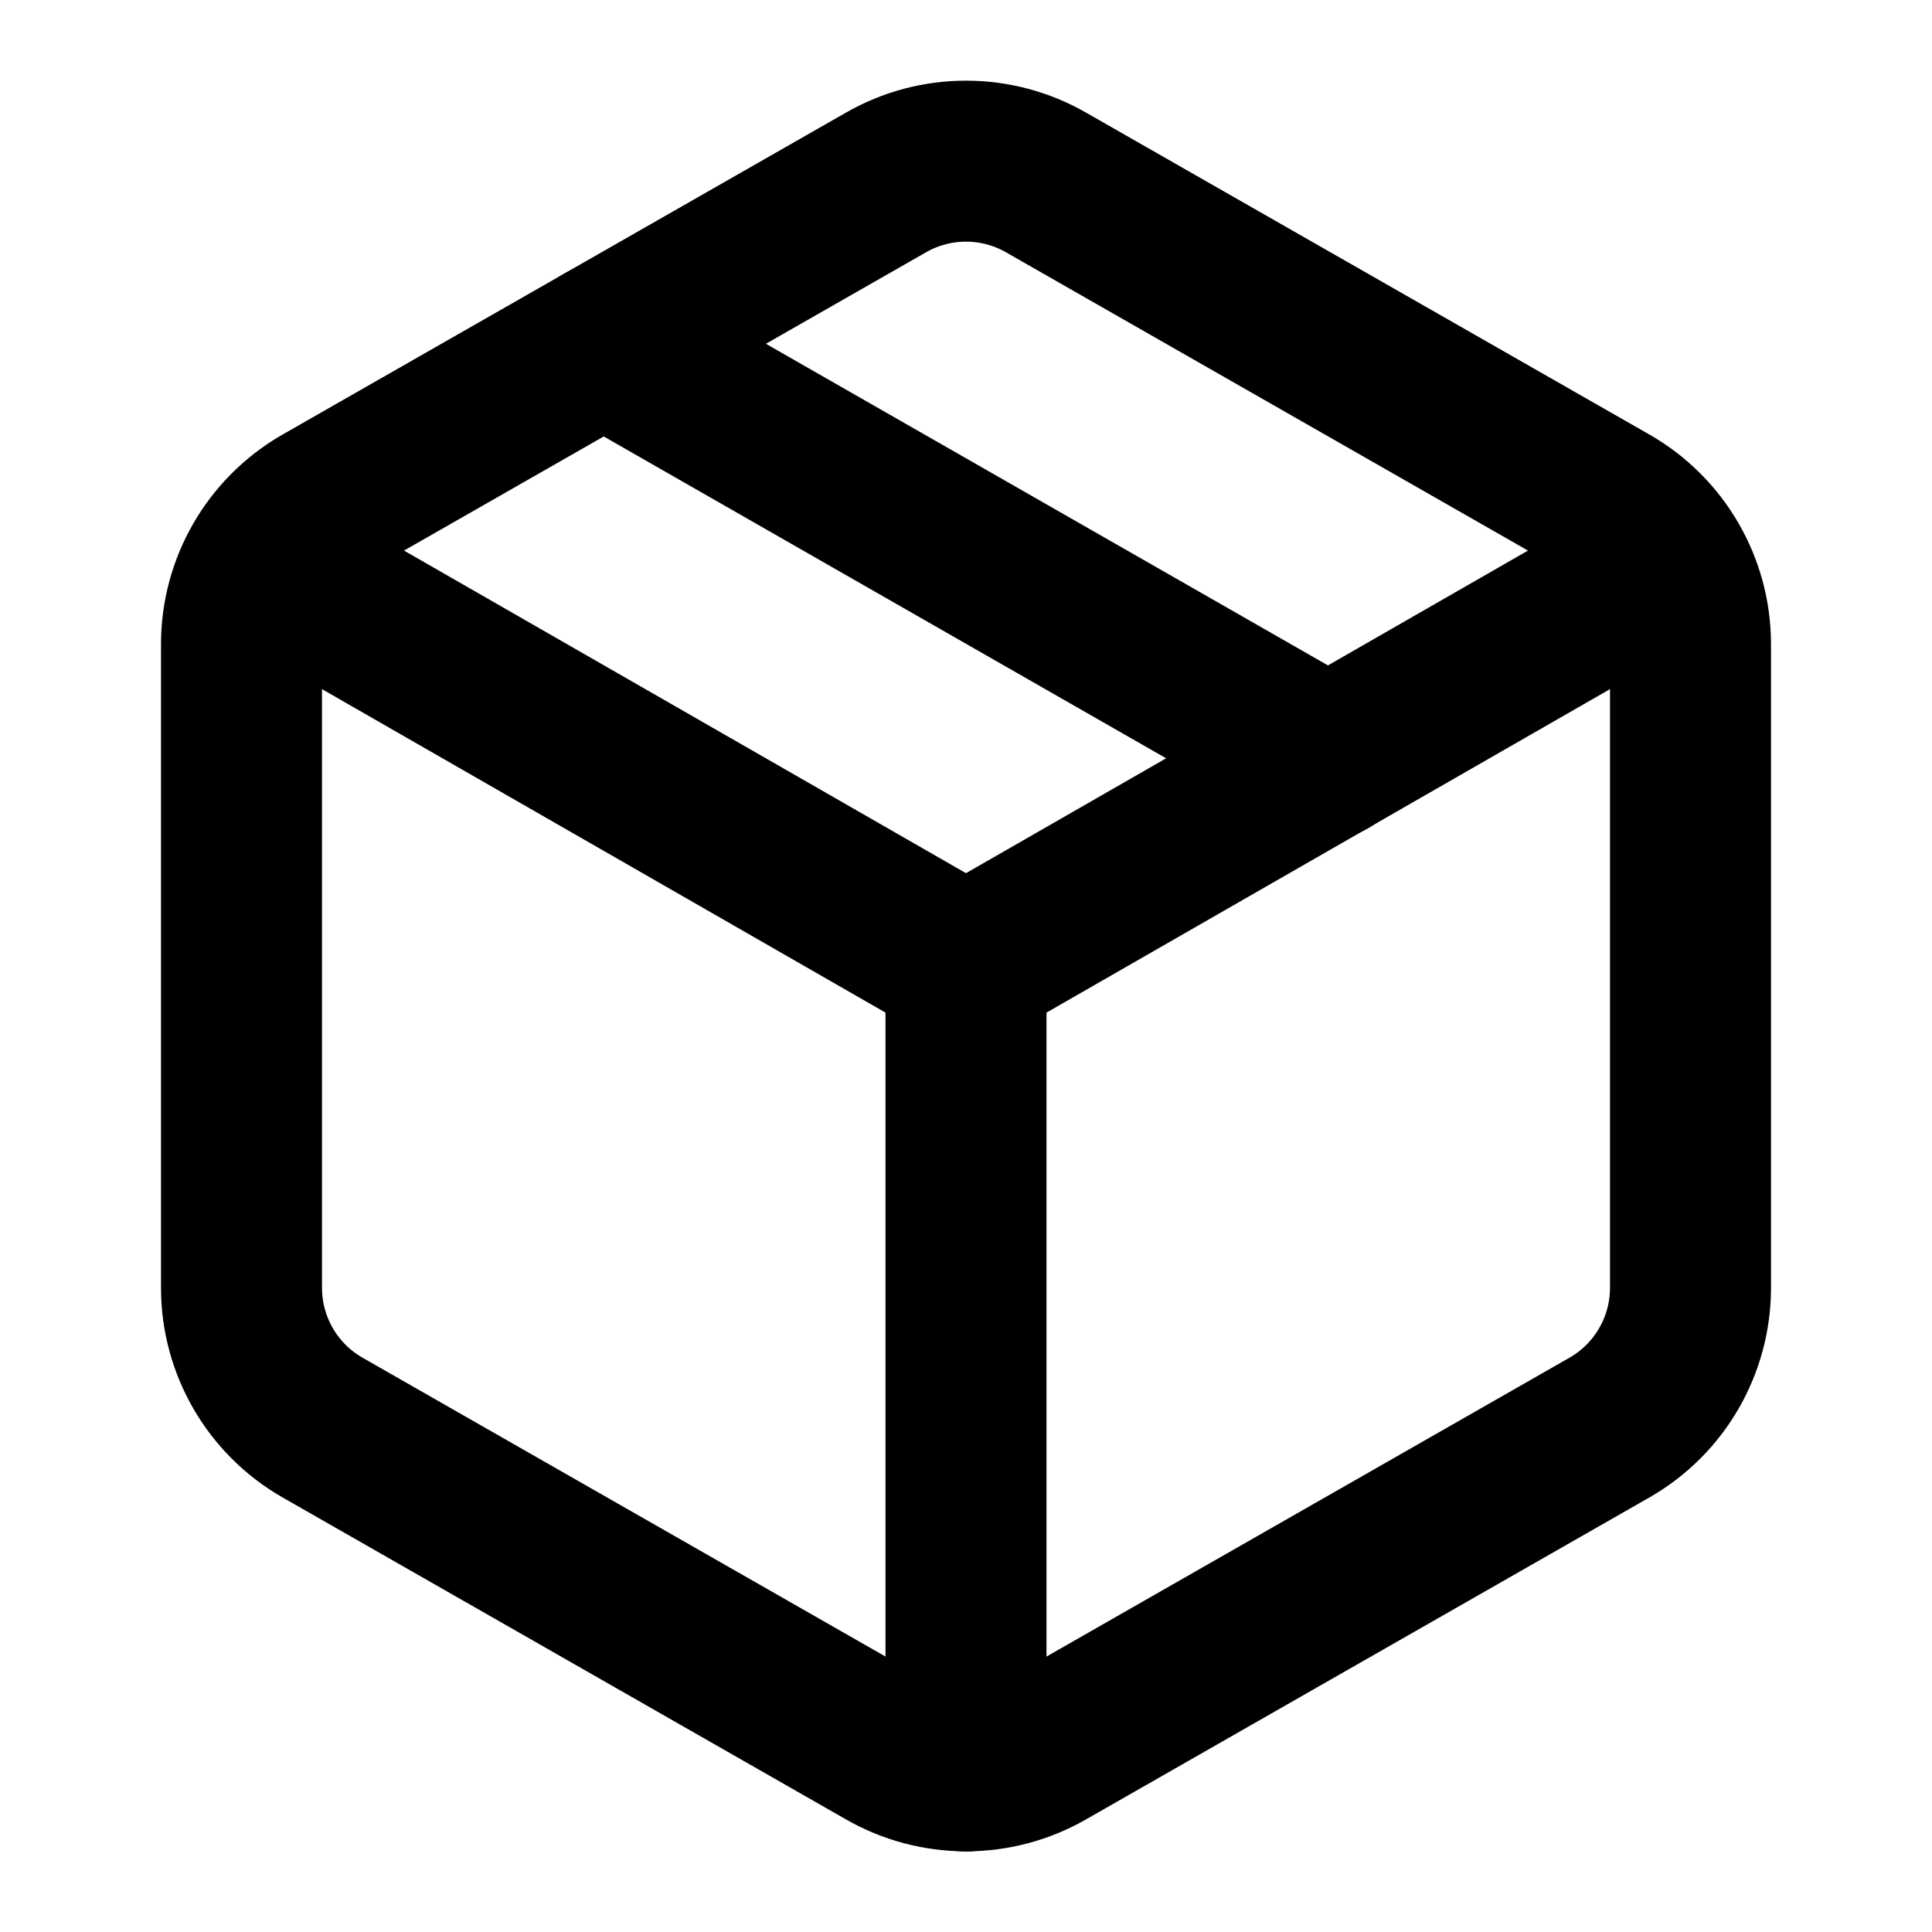
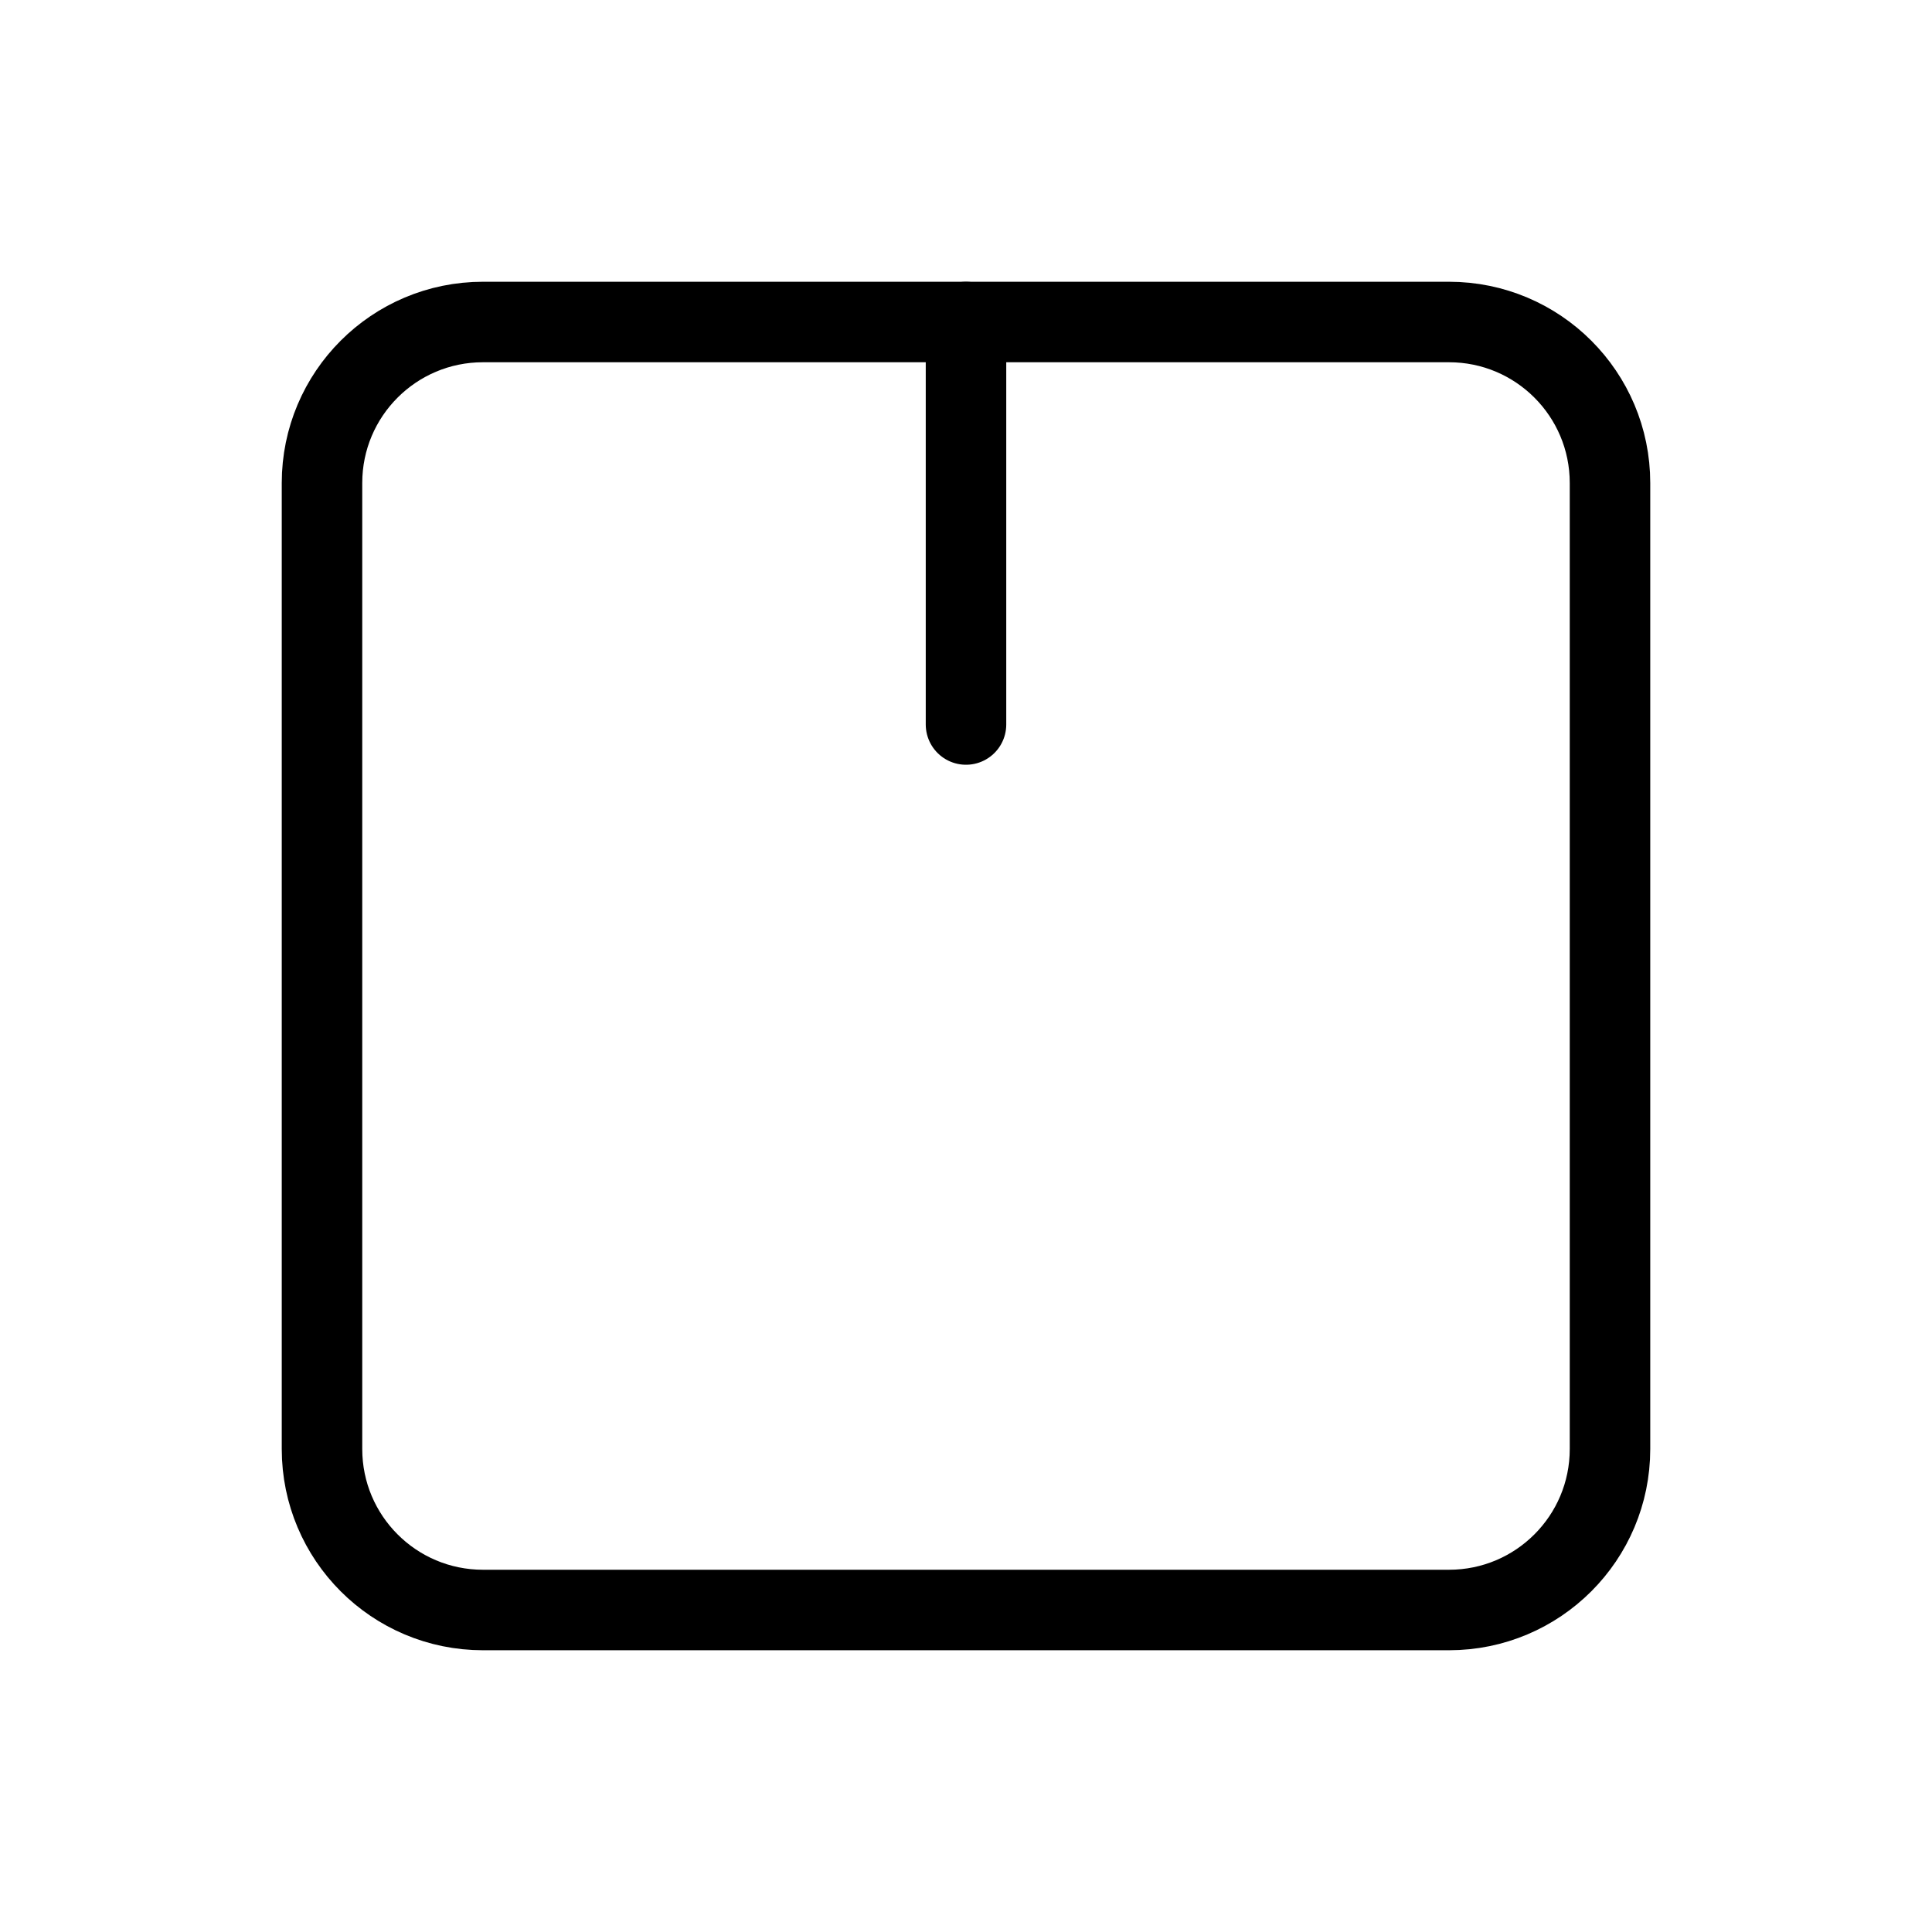
- <svg xmlns="http://www.w3.org/2000/svg" viewBox="0 0 24 24">
-   <g fill="none" stroke="currentColor" stroke-width="2" stroke-linecap="round" stroke-linejoin="round">
-     <path d="M11 21.73a2 2 0 0 0 2 0l7-4A2 2 0 0 0 21 16V8a2 2 0 0 0-1-1.73l-7-4a2 2 0 0 0-2 0l-7 4A2 2 0 0 0 3 8v8a2 2 0 0 0 1 1.73z" />
-     <path d="M12 22V12" />
-     <polyline points="3.29 7 12 12 20.71 7" />
-     <path d="m7.5 4.27 9 5.15" />
-   </g>
+ <svg xmlns="http://www.w3.org/2000/svg" viewBox="0 0 24 24" fill="none">
+   <path d="M20 6L20 18C20 19.105 19.105 20 18 20H6C4.895 20 4 19.105 4 18V6C4 4.895 4.895 4 6 4H18C19.105 4 20 4.895 20 6Z" stroke="currentColor" stroke-linecap="round" stroke-linejoin="round" />
+   <path d="M12 9V4" stroke="currentColor" stroke-linecap="round" stroke-linejoin="round" />
</svg>
